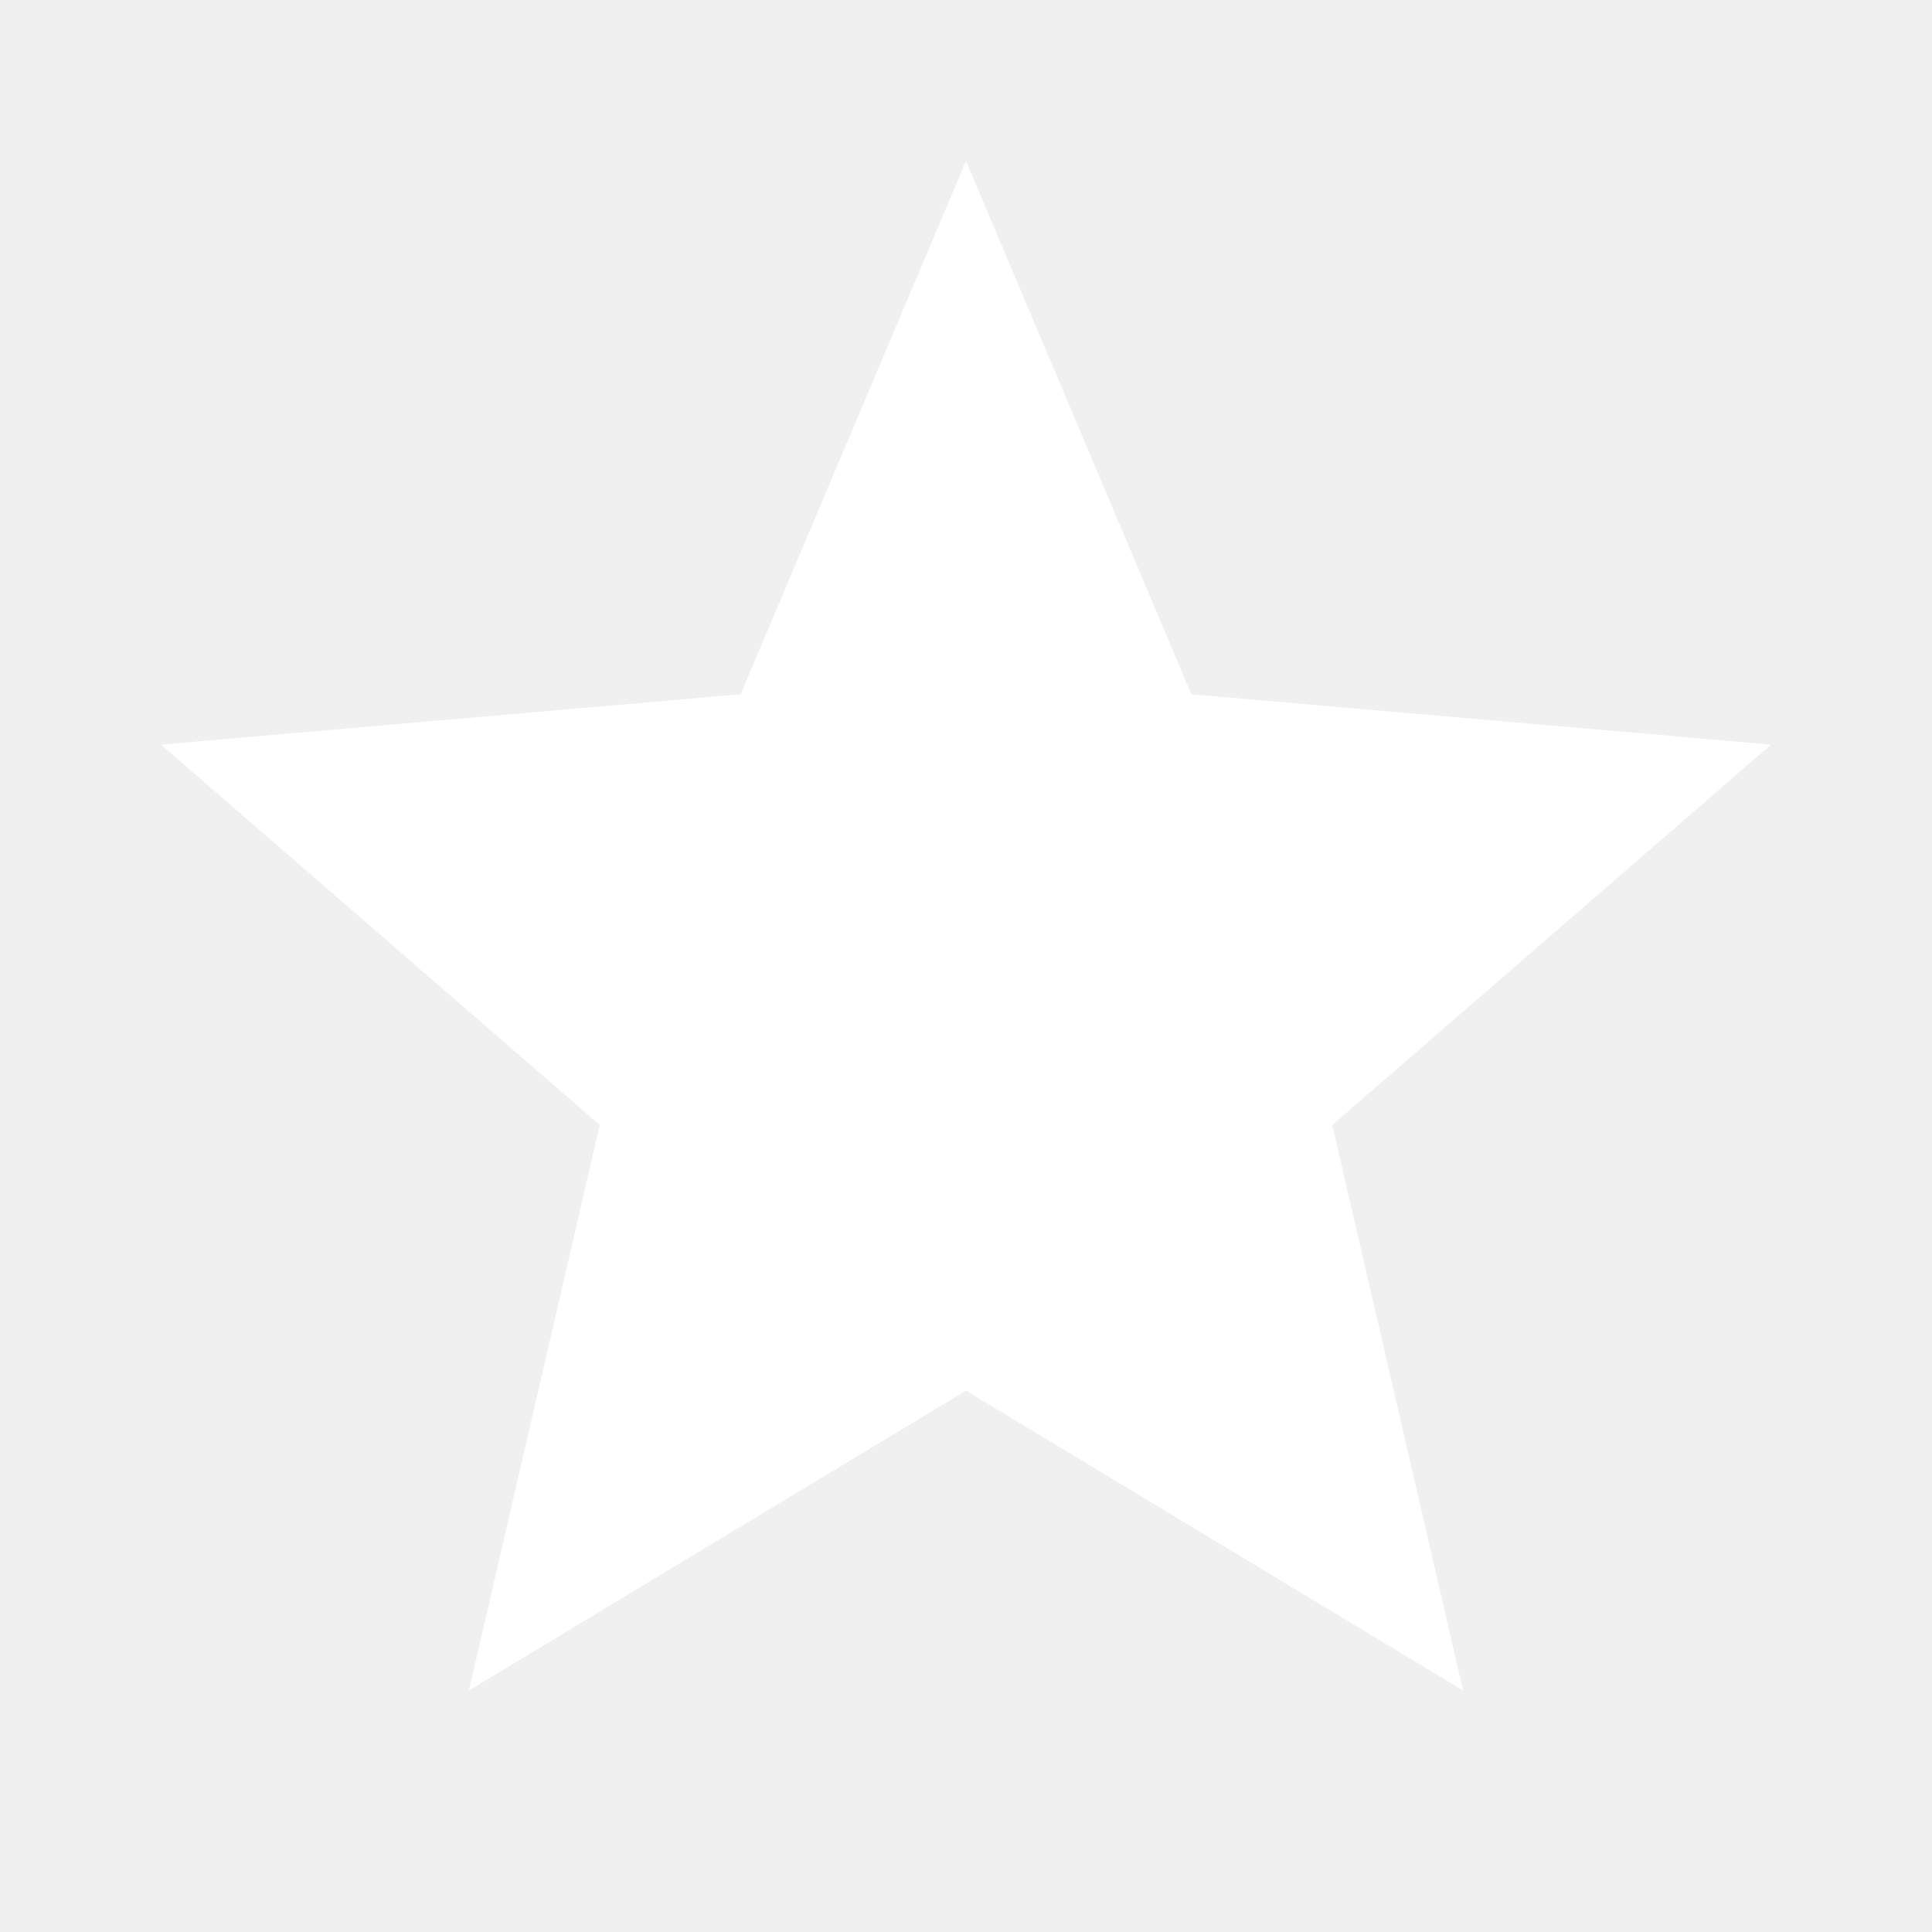
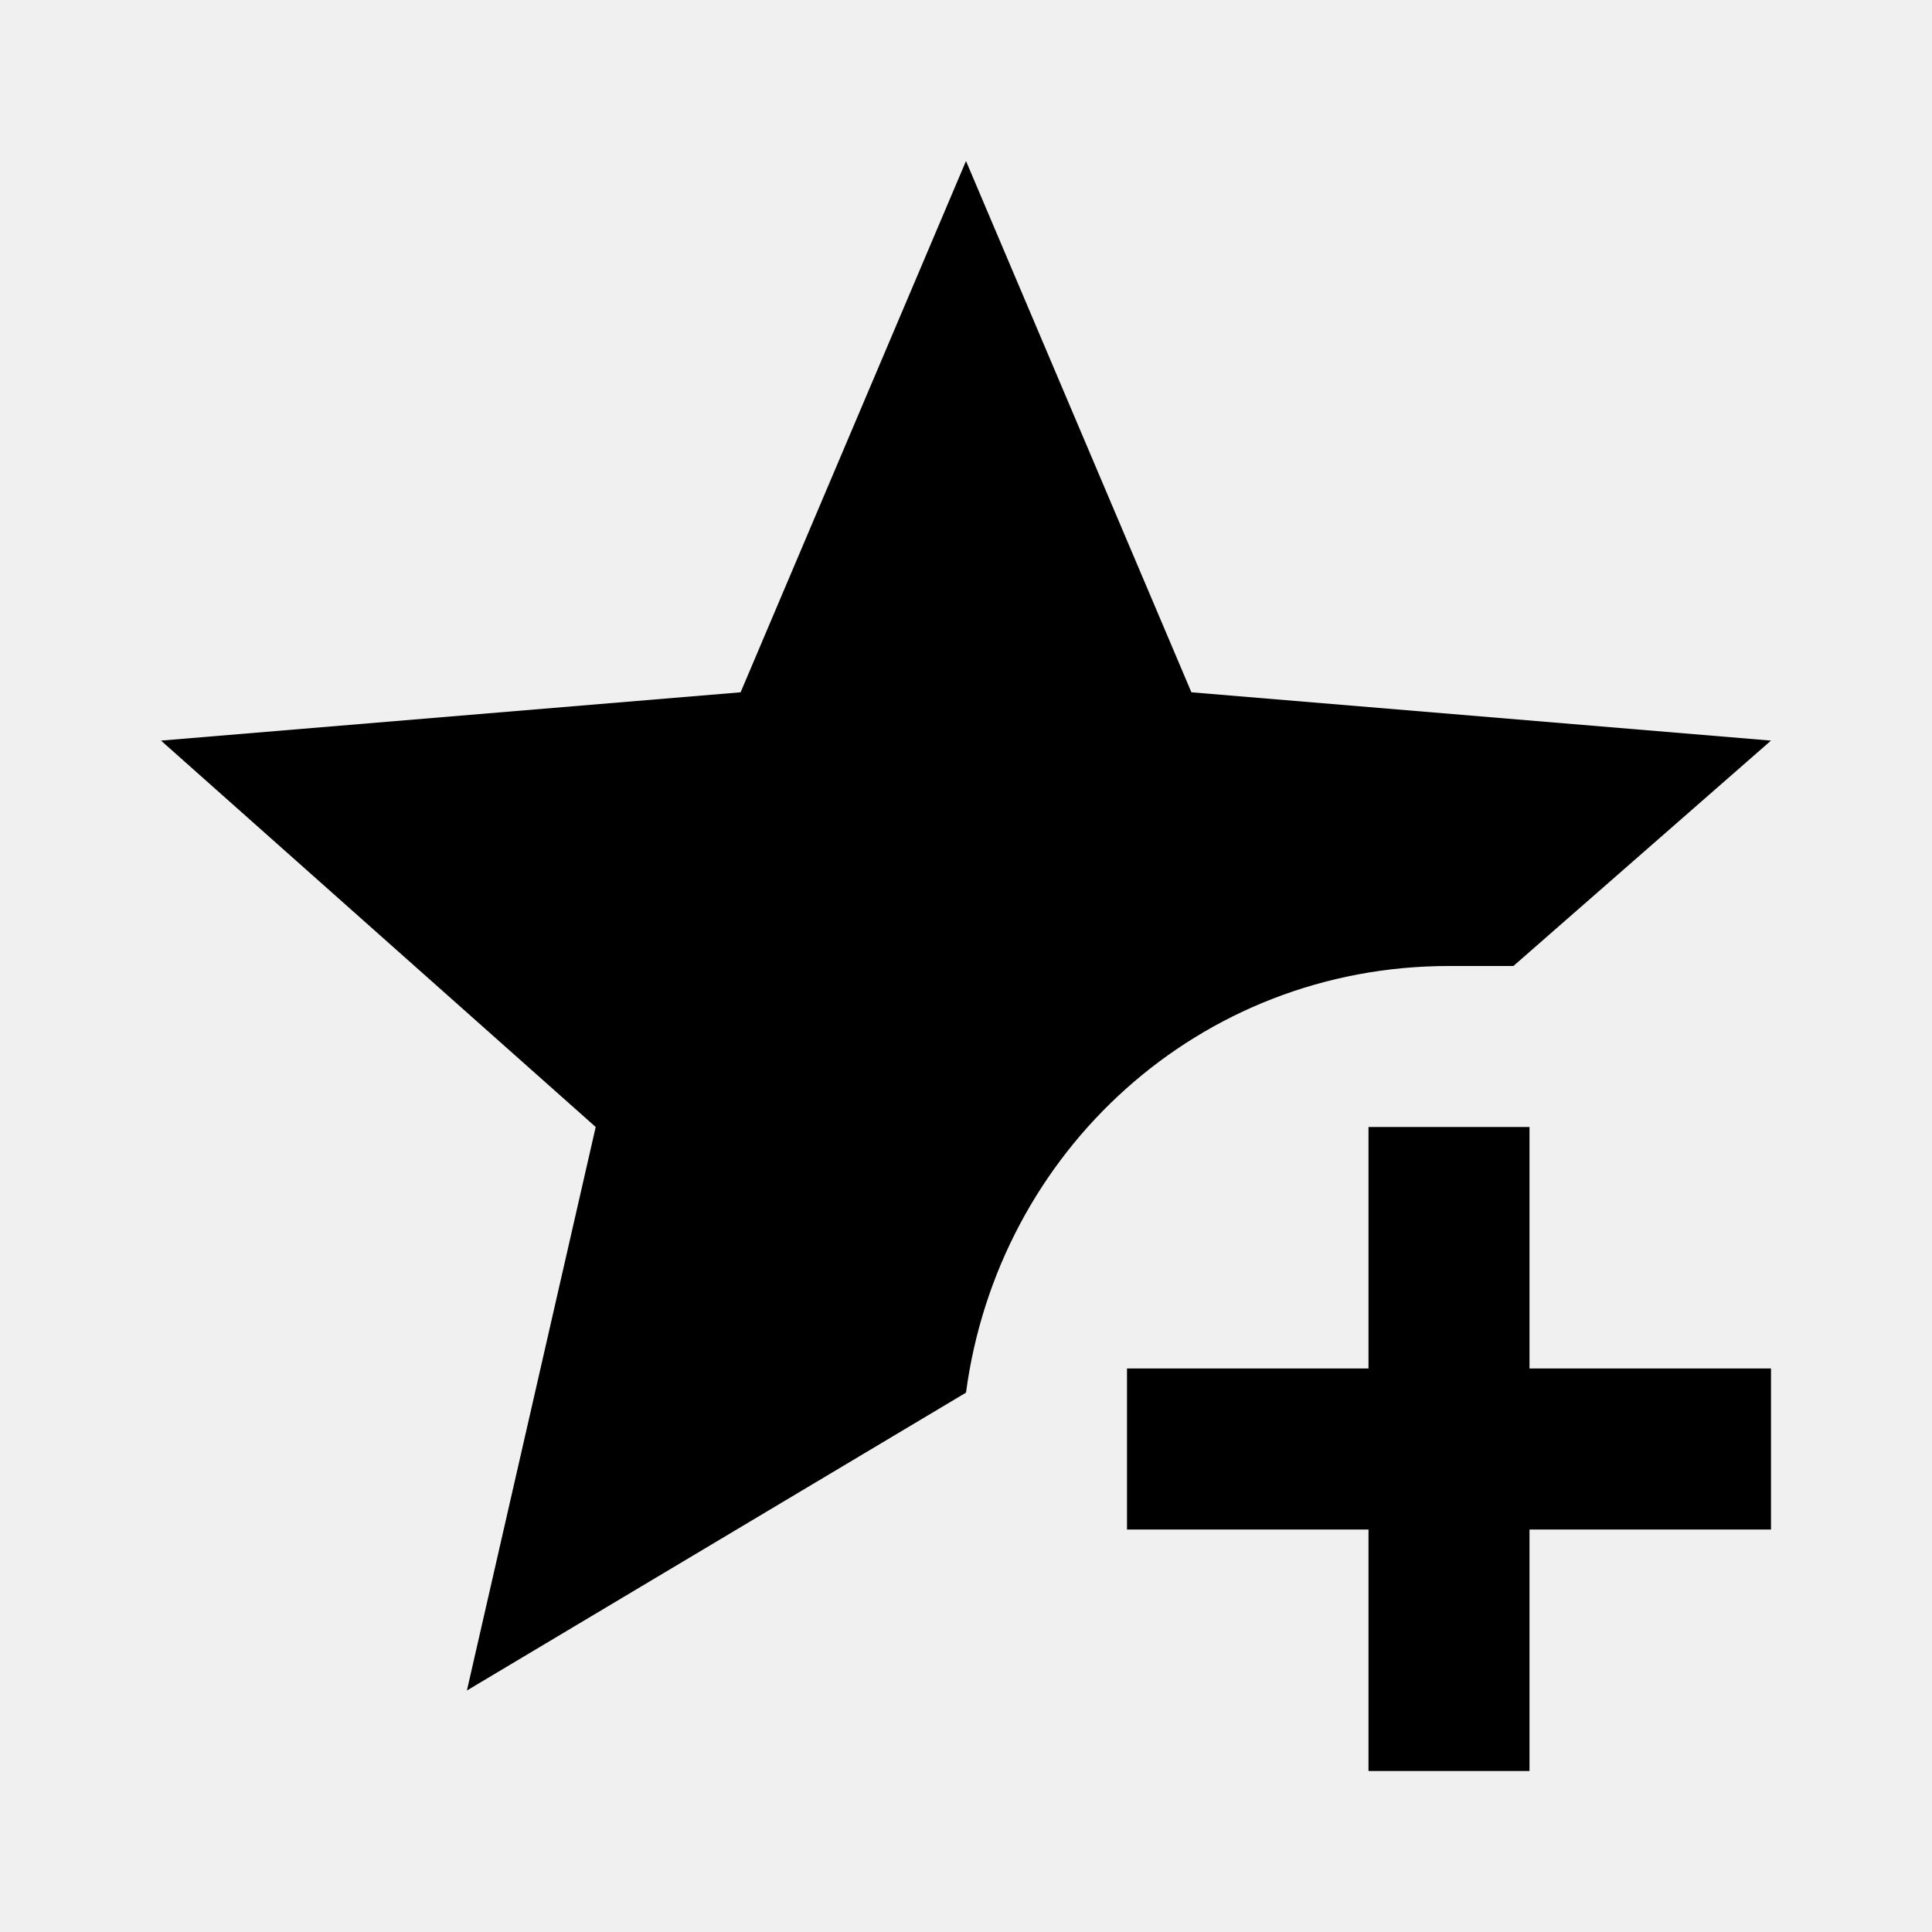
- <svg xmlns="http://www.w3.org/2000/svg" height="24px" viewBox="0 -960 960 960" width="24px" fill="#FFFFFF">
-   <path d="m233-120 65-281L80-590l288-25 112-265 112 265 288 25-218 189 65 281-247-149-247 149Z" />
+ <svg xmlns="http://www.w3.org/2000/svg" viewBox="0 0 24 24">
+   <path d="M5.8 21L7.4 14L2 9.2L9.2 8.6L12 2L14.8 8.6L22 9.2L18.8 12H18C14.9 12 12.4 14.3 12 17.3L5.8 21M17 14V17H14V19H17V22H19V19H22V17H19V14H17Z" />
</svg>
